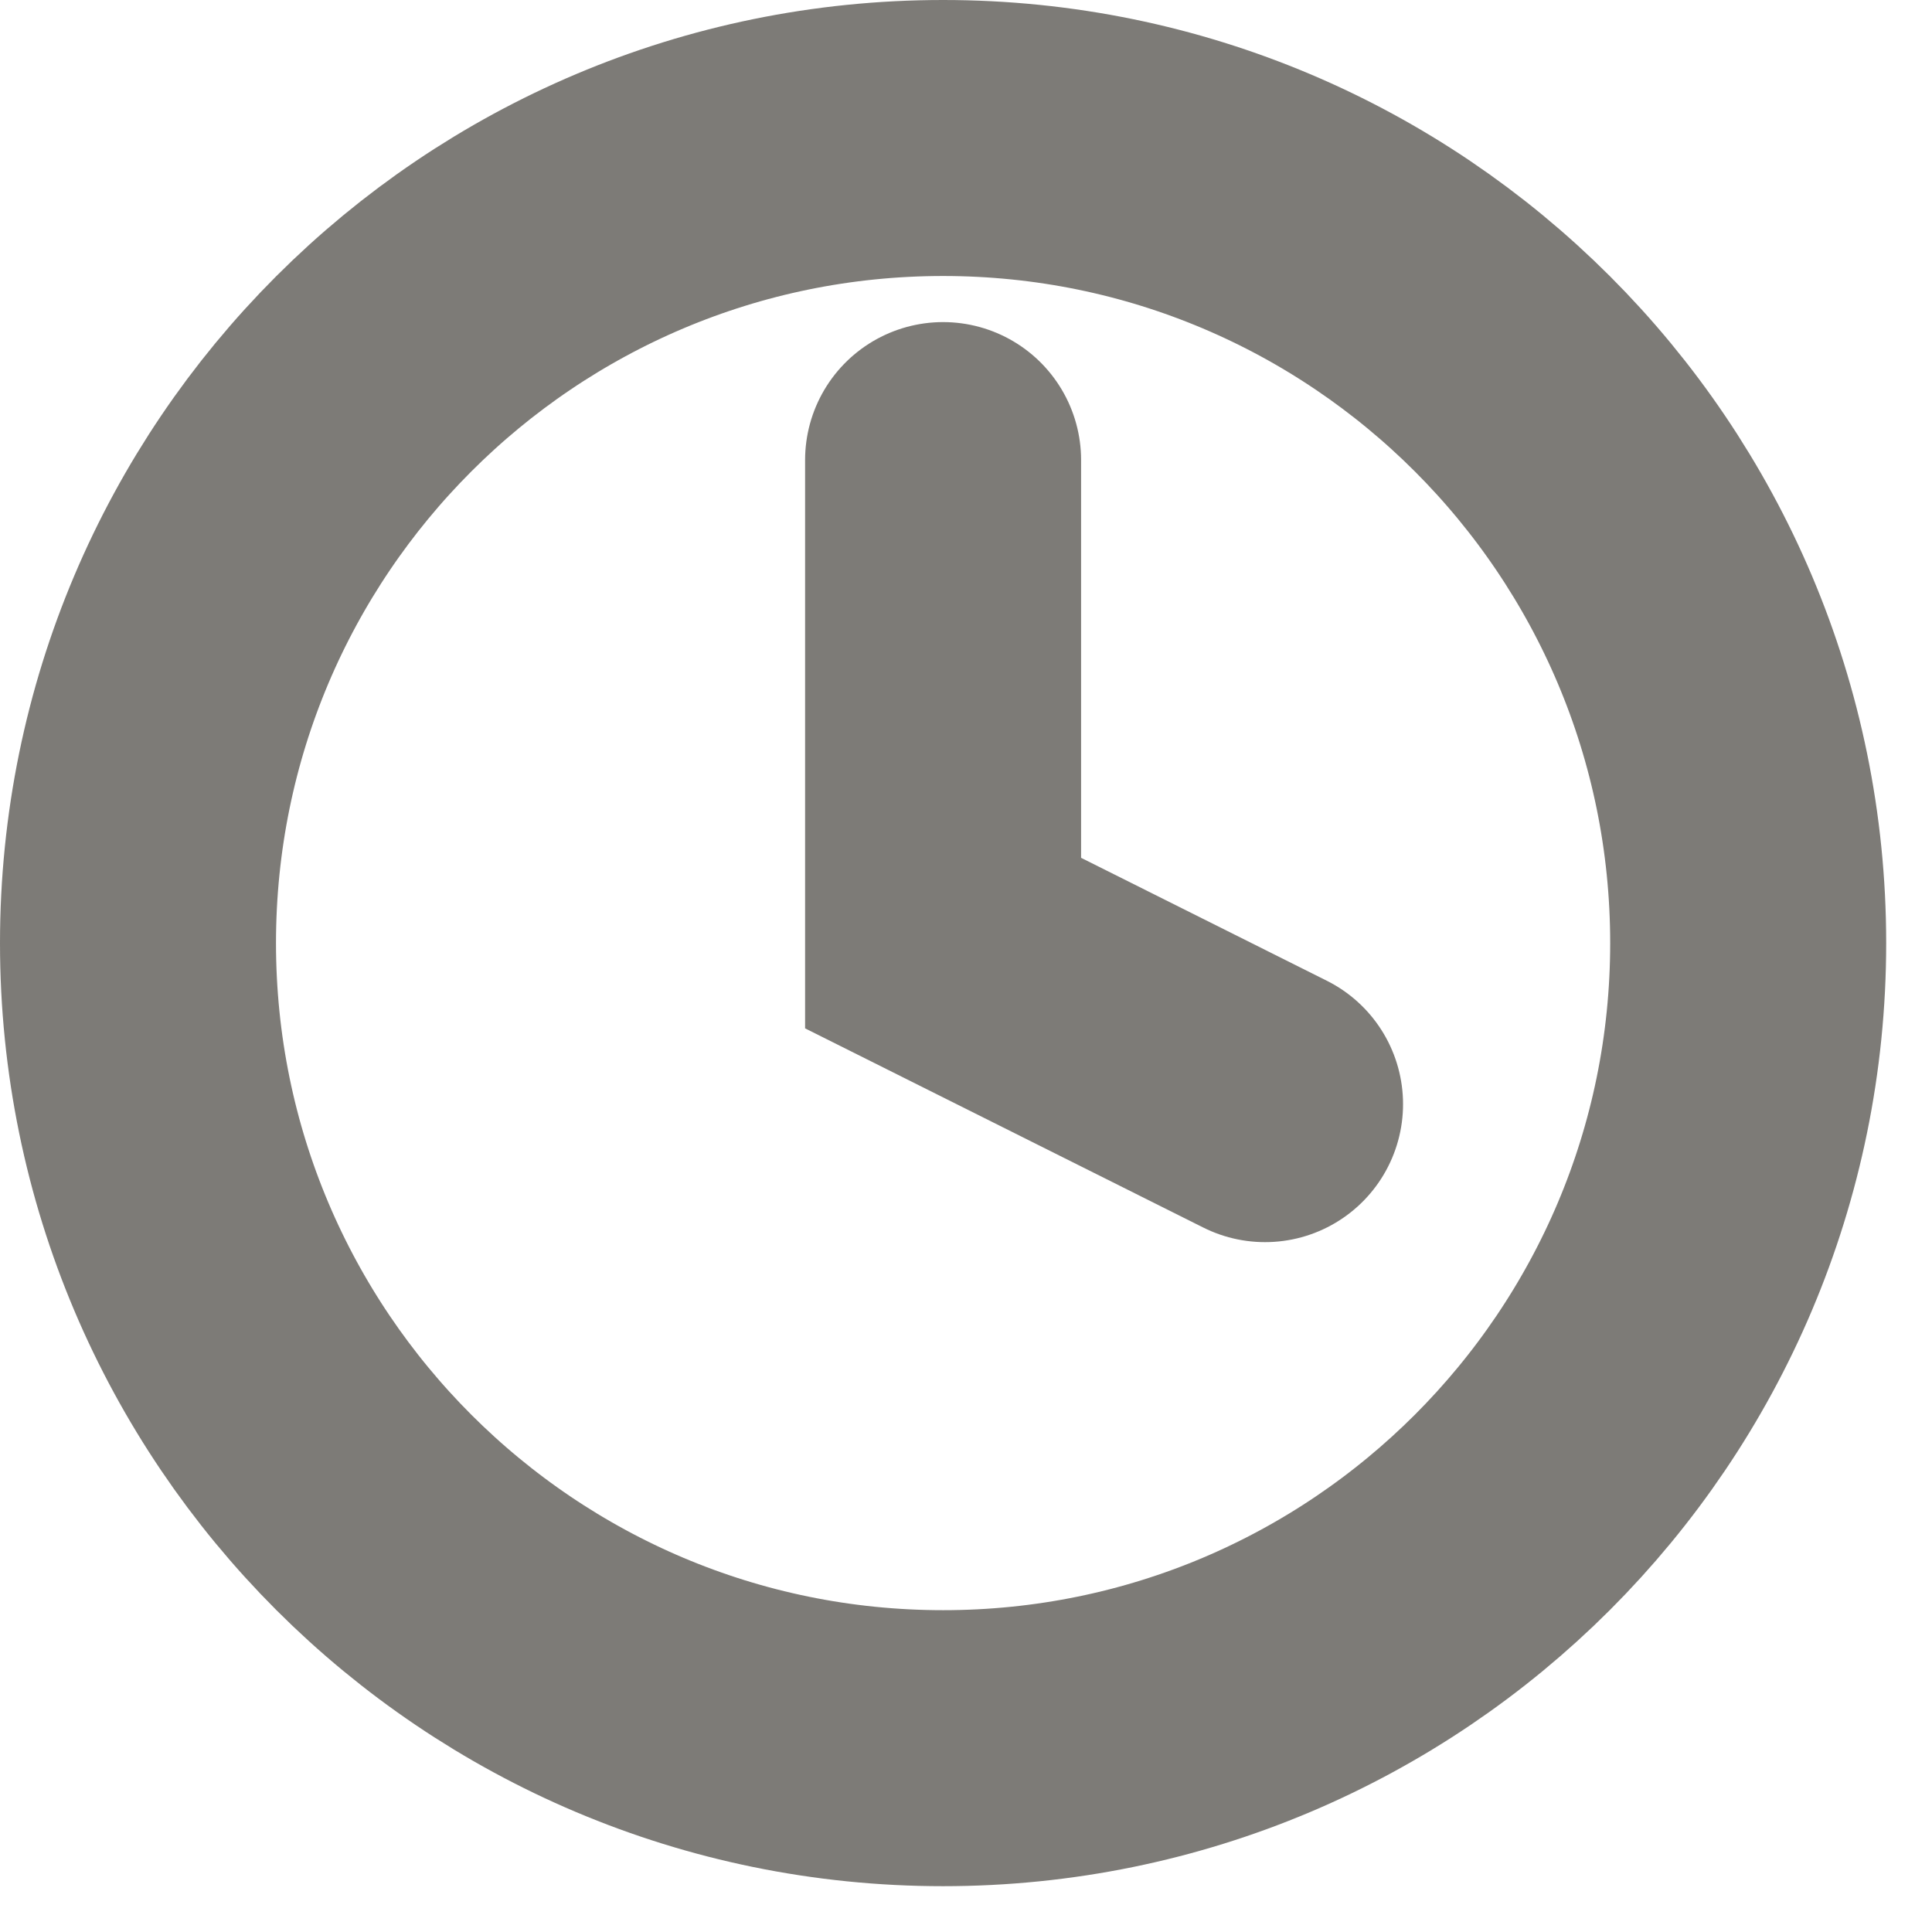
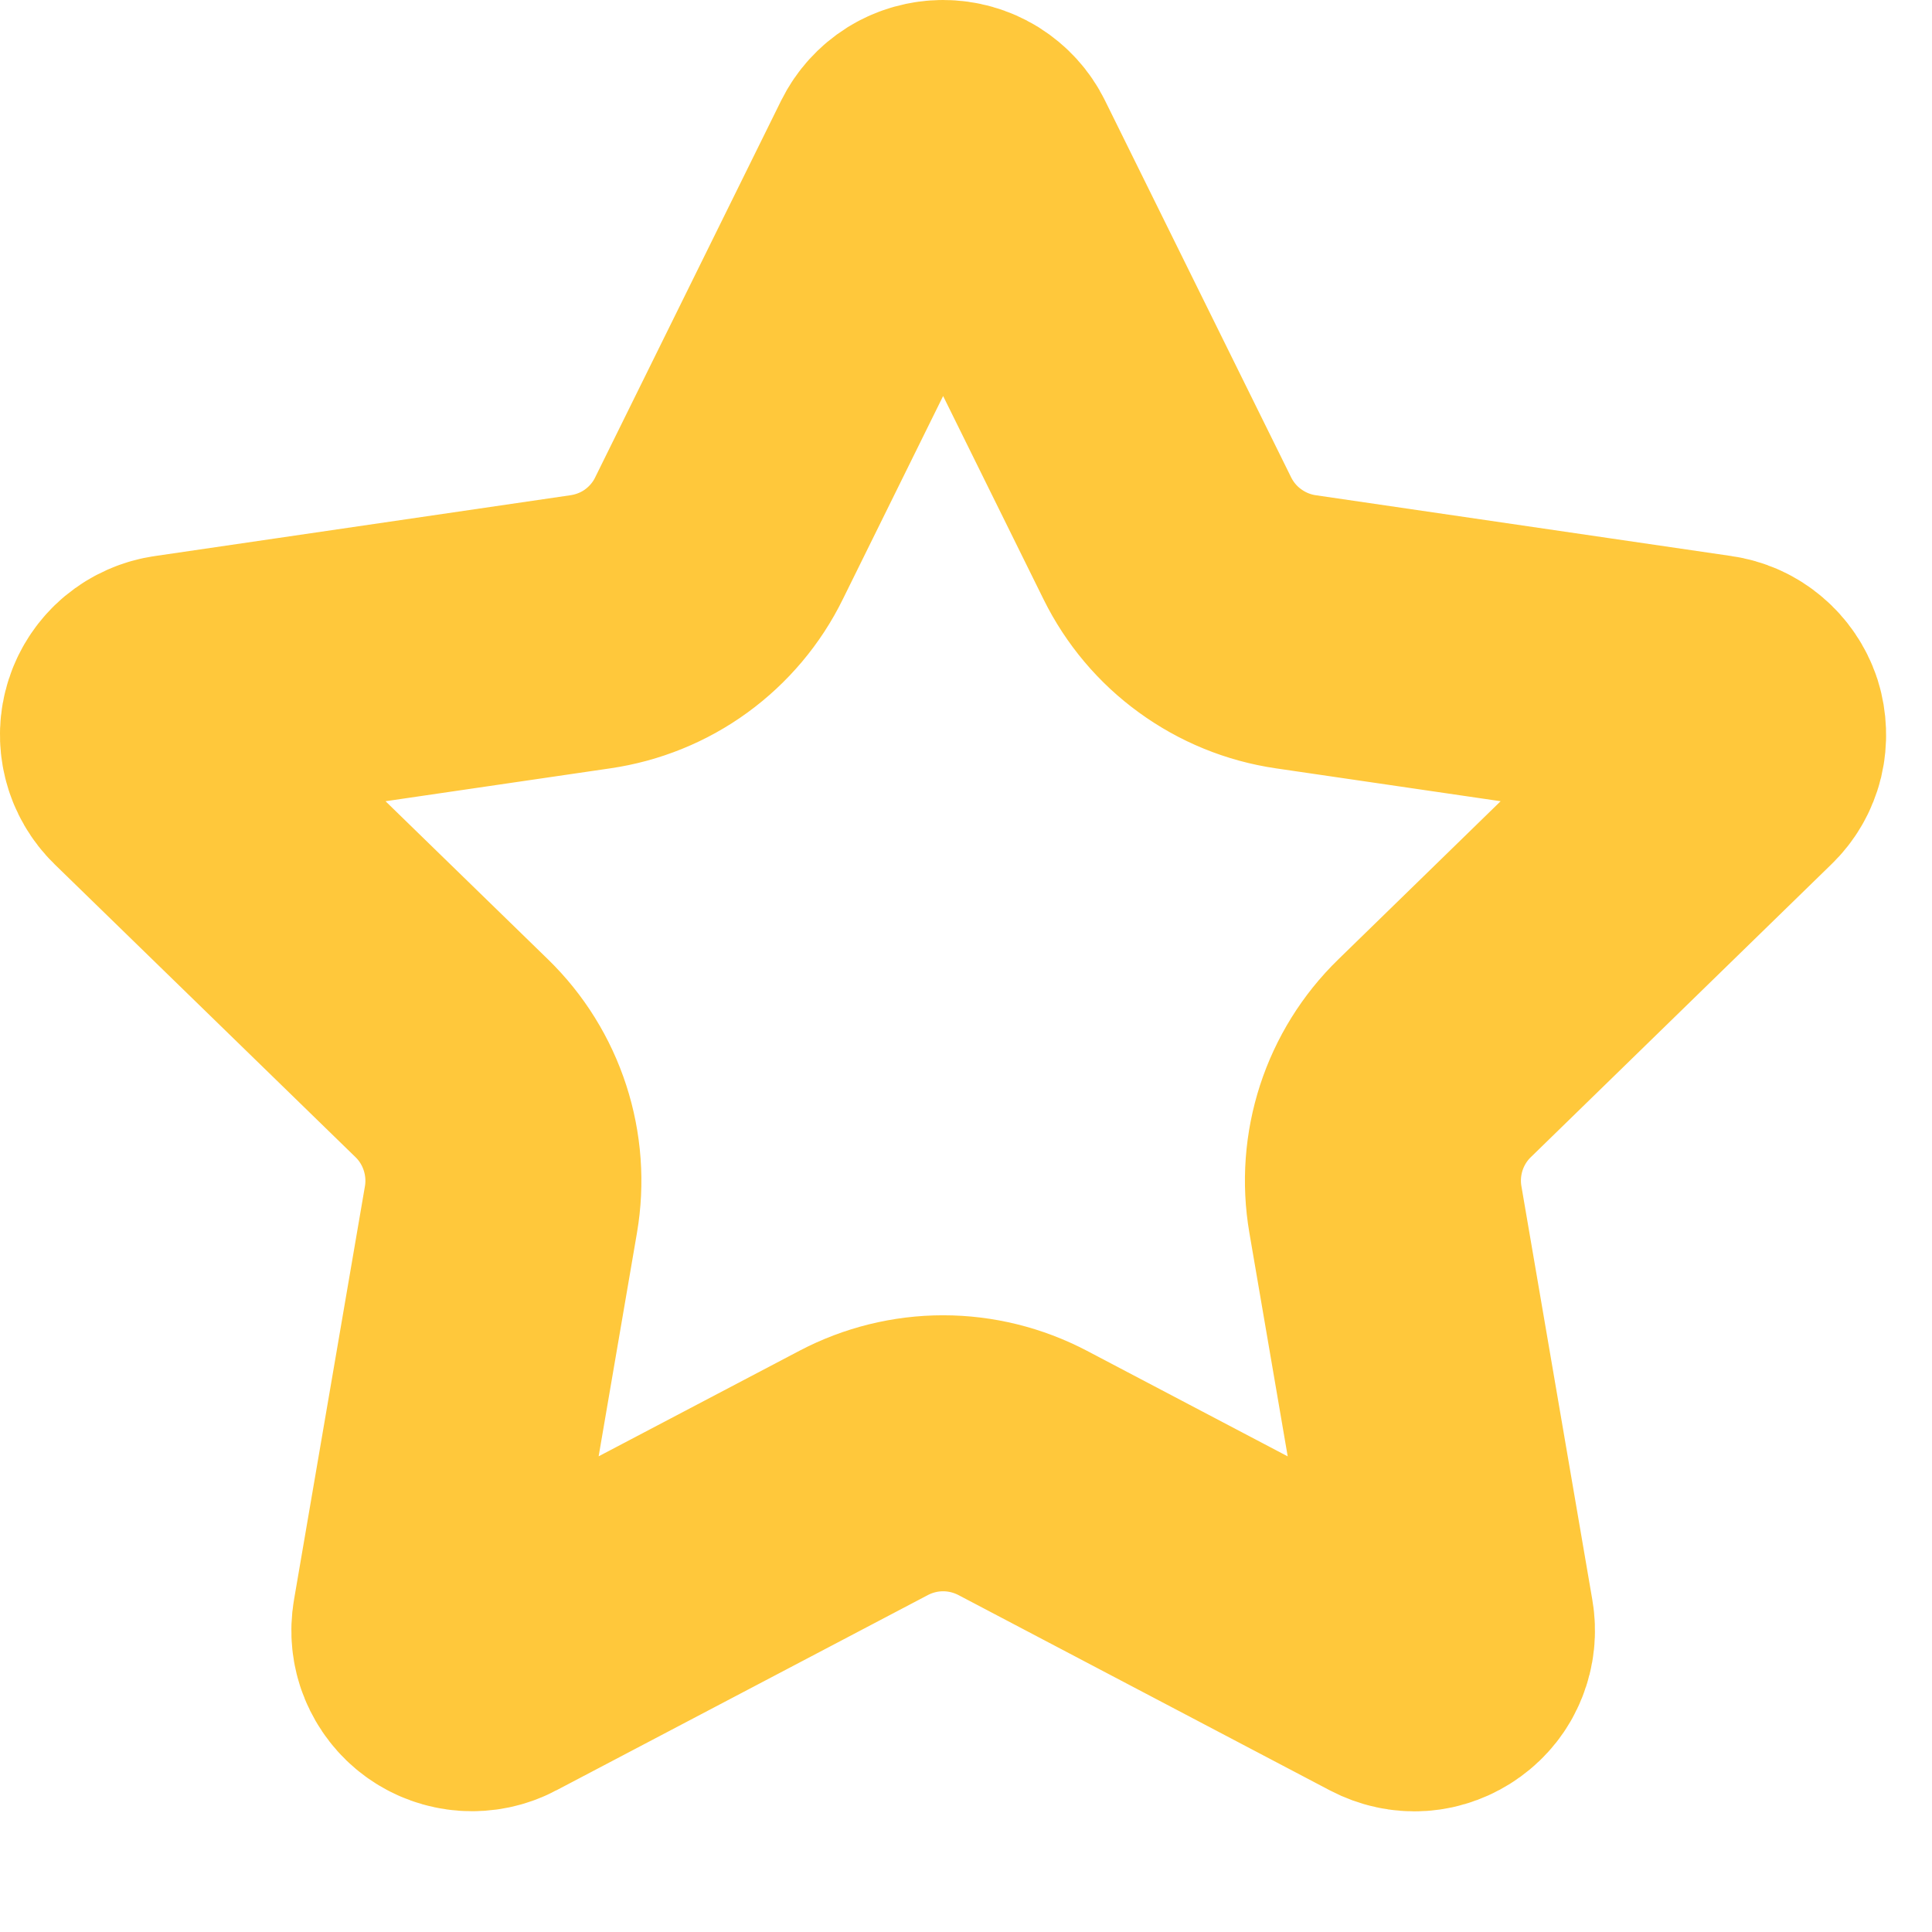
<svg xmlns="http://www.w3.org/2000/svg" width="14" height="14" viewBox="0 0 14 14" fill="none">
-   <path d="M6.834 3.334V6.834L9.167 8.001M12.668 6.834C12.668 10.056 10.056 12.668 6.834 12.668C3.612 12.668 1 10.056 1 6.834C1 3.612 3.612 1 6.834 1C10.056 1 12.668 3.612 12.668 6.834Z" stroke="#7D7B77" stroke-width="2" stroke-linecap="round" />
+   <path d="M6.671 1.046C6.622 1.077 6.583 1.12 6.557 1.172L5.21 3.901C5.122 4.081 4.99 4.237 4.828 4.355C4.666 4.473 4.477 4.549 4.279 4.578L1.266 5.019C1.209 5.027 1.155 5.051 1.11 5.088C1.066 5.125 1.033 5.174 1.015 5.229C0.997 5.284 0.995 5.343 1.009 5.399C1.023 5.456 1.053 5.507 1.094 5.547L3.274 7.669C3.418 7.809 3.525 7.982 3.587 8.173C3.649 8.364 3.664 8.567 3.63 8.765L3.116 11.762C3.106 11.819 3.112 11.878 3.134 11.932C3.156 11.985 3.192 12.032 3.239 12.066C3.286 12.1 3.341 12.12 3.399 12.124C3.457 12.128 3.514 12.116 3.565 12.089L6.259 10.673C6.436 10.58 6.634 10.531 6.834 10.531C7.035 10.531 7.232 10.58 7.41 10.673L10.103 12.089C10.155 12.116 10.212 12.129 10.27 12.125C10.328 12.121 10.383 12.1 10.43 12.066C10.477 12.032 10.514 11.986 10.535 11.932C10.557 11.878 10.563 11.819 10.553 11.762L10.039 8.764C10.005 8.566 10.02 8.363 10.082 8.172C10.144 7.982 10.251 7.809 10.395 7.669L12.574 5.546C12.616 5.506 12.645 5.455 12.659 5.399C12.672 5.343 12.67 5.284 12.653 5.229C12.635 5.175 12.602 5.126 12.558 5.089C12.514 5.051 12.46 5.027 12.403 5.019L9.389 4.578C9.191 4.549 9.003 4.472 8.841 4.354C8.679 4.237 8.548 4.081 8.459 3.901L7.111 1.172C7.086 1.12 7.046 1.077 6.997 1.046C6.948 1.016 6.892 1 6.834 1C6.777 1 6.72 1.016 6.671 1.046Z" stroke="#FFC83B" stroke-width="2" stroke-linecap="round" />
</svg>
